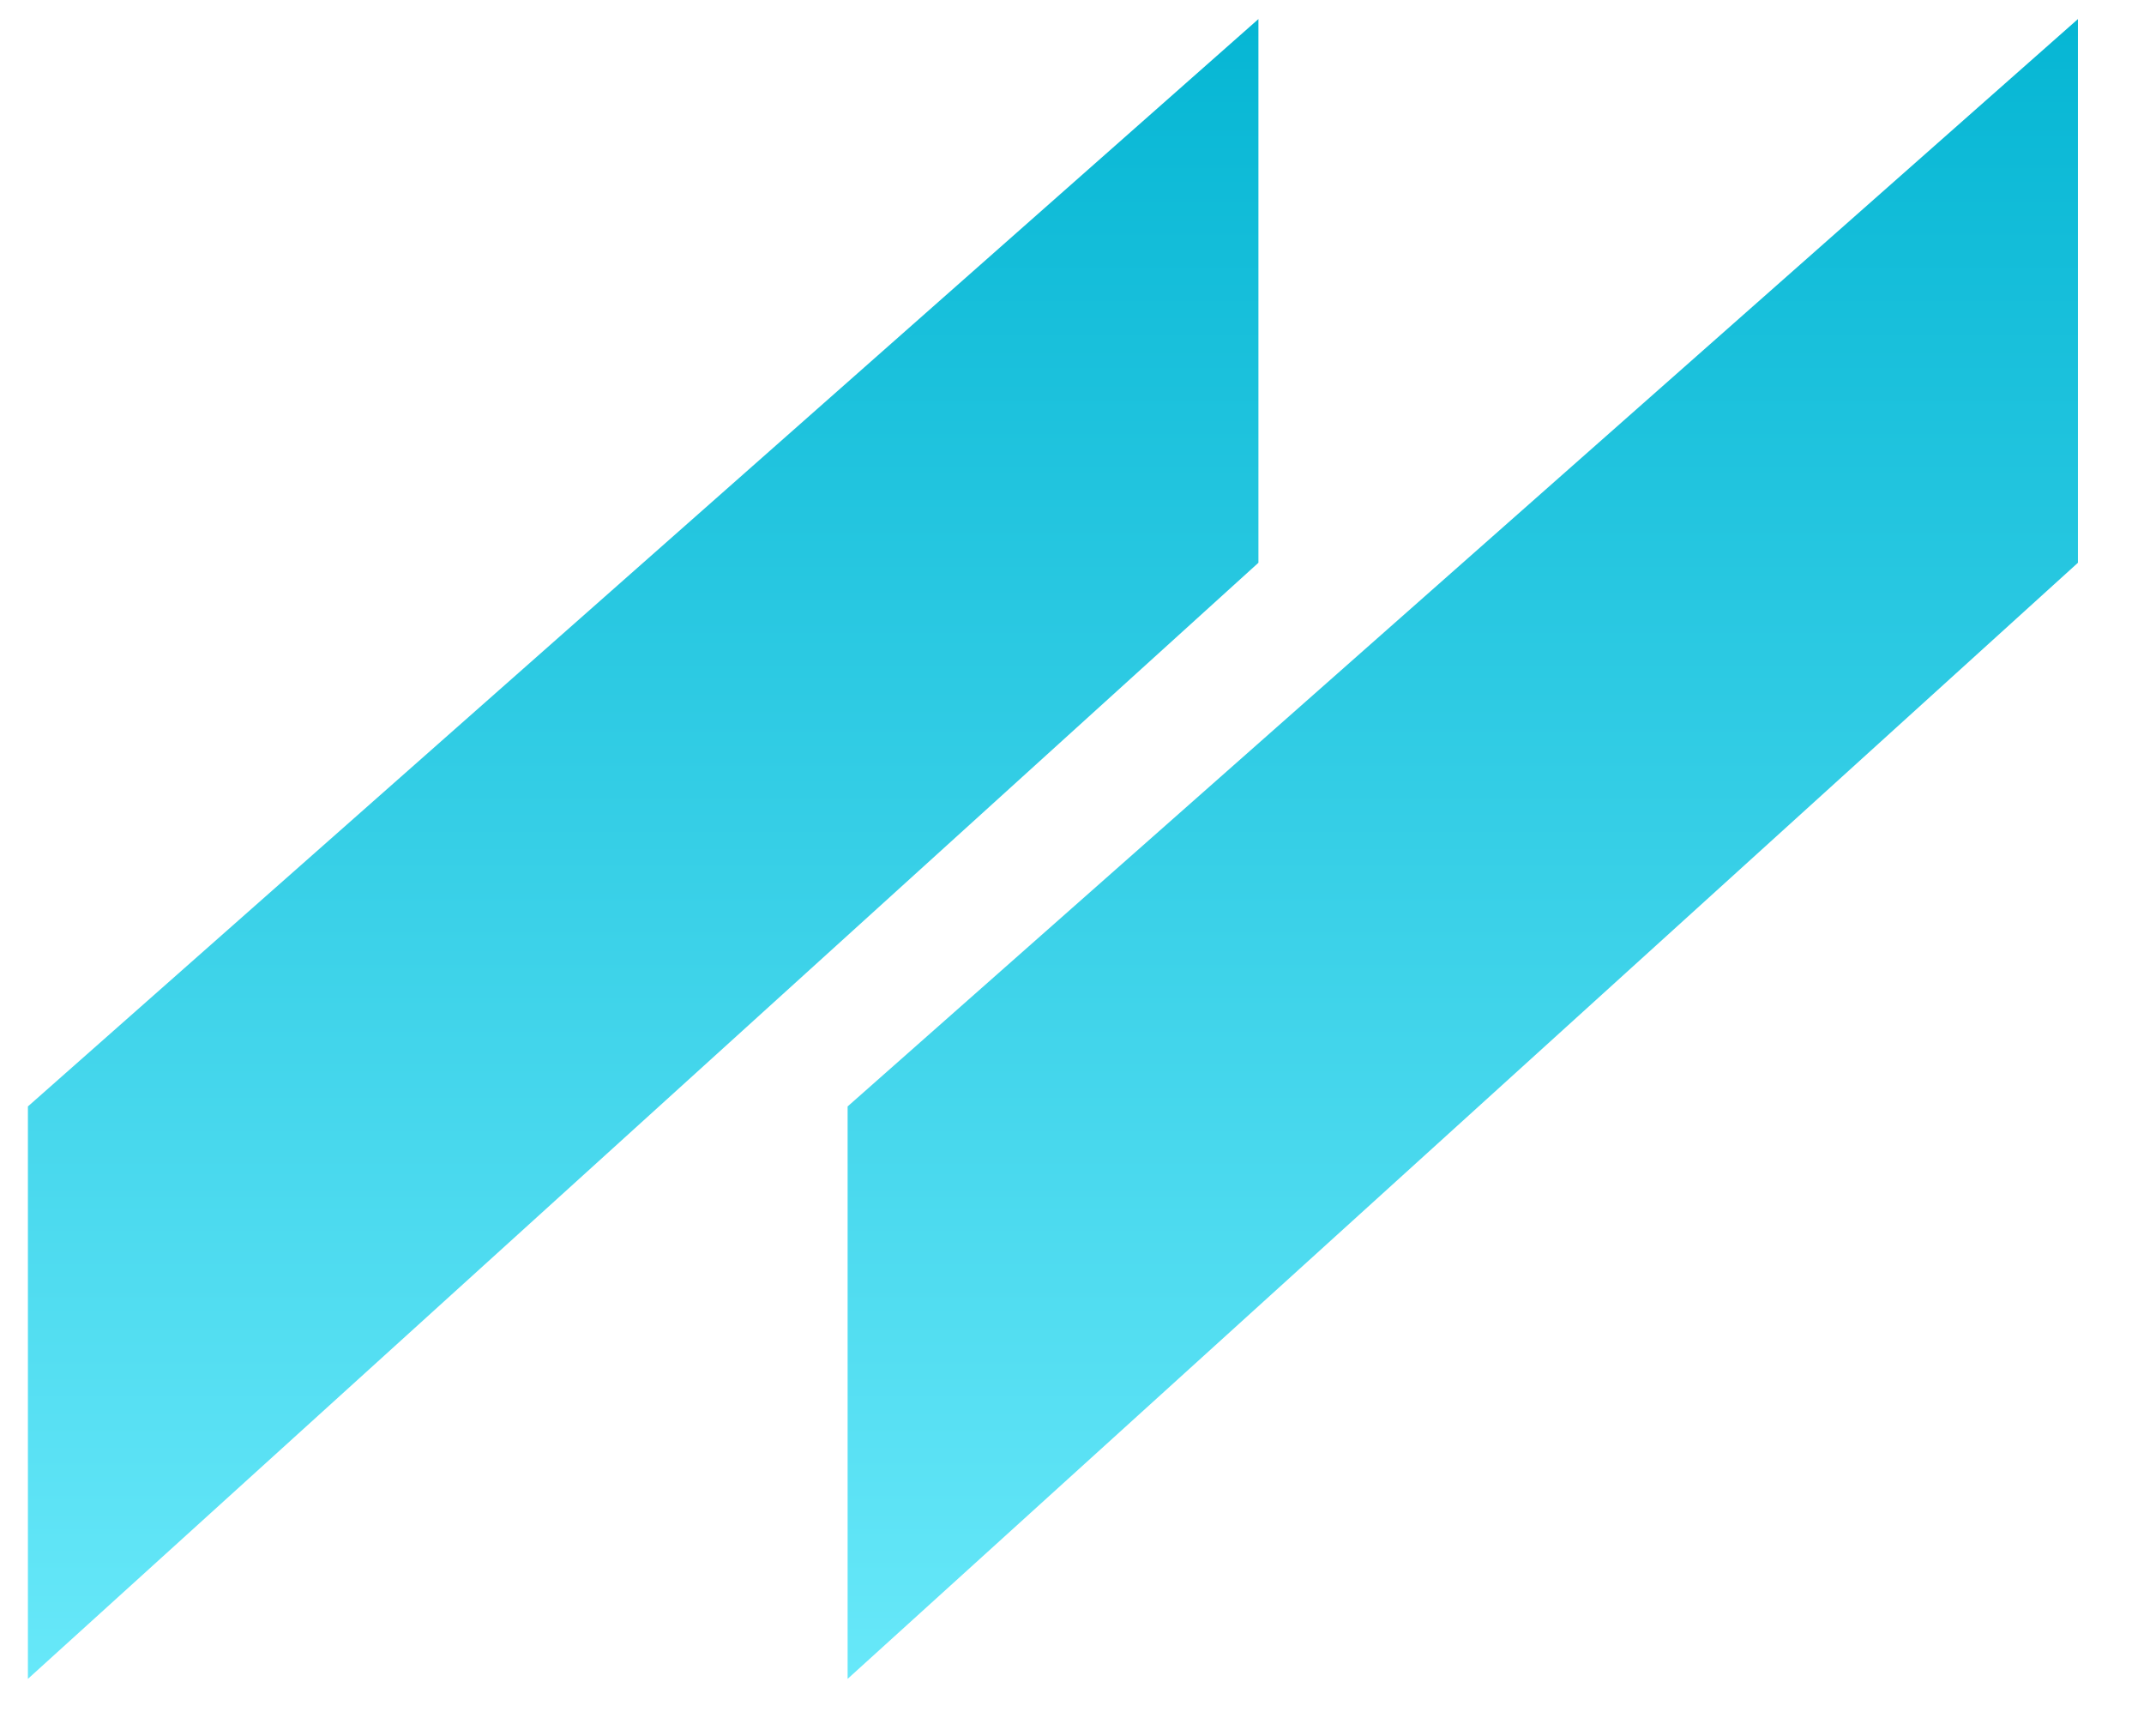
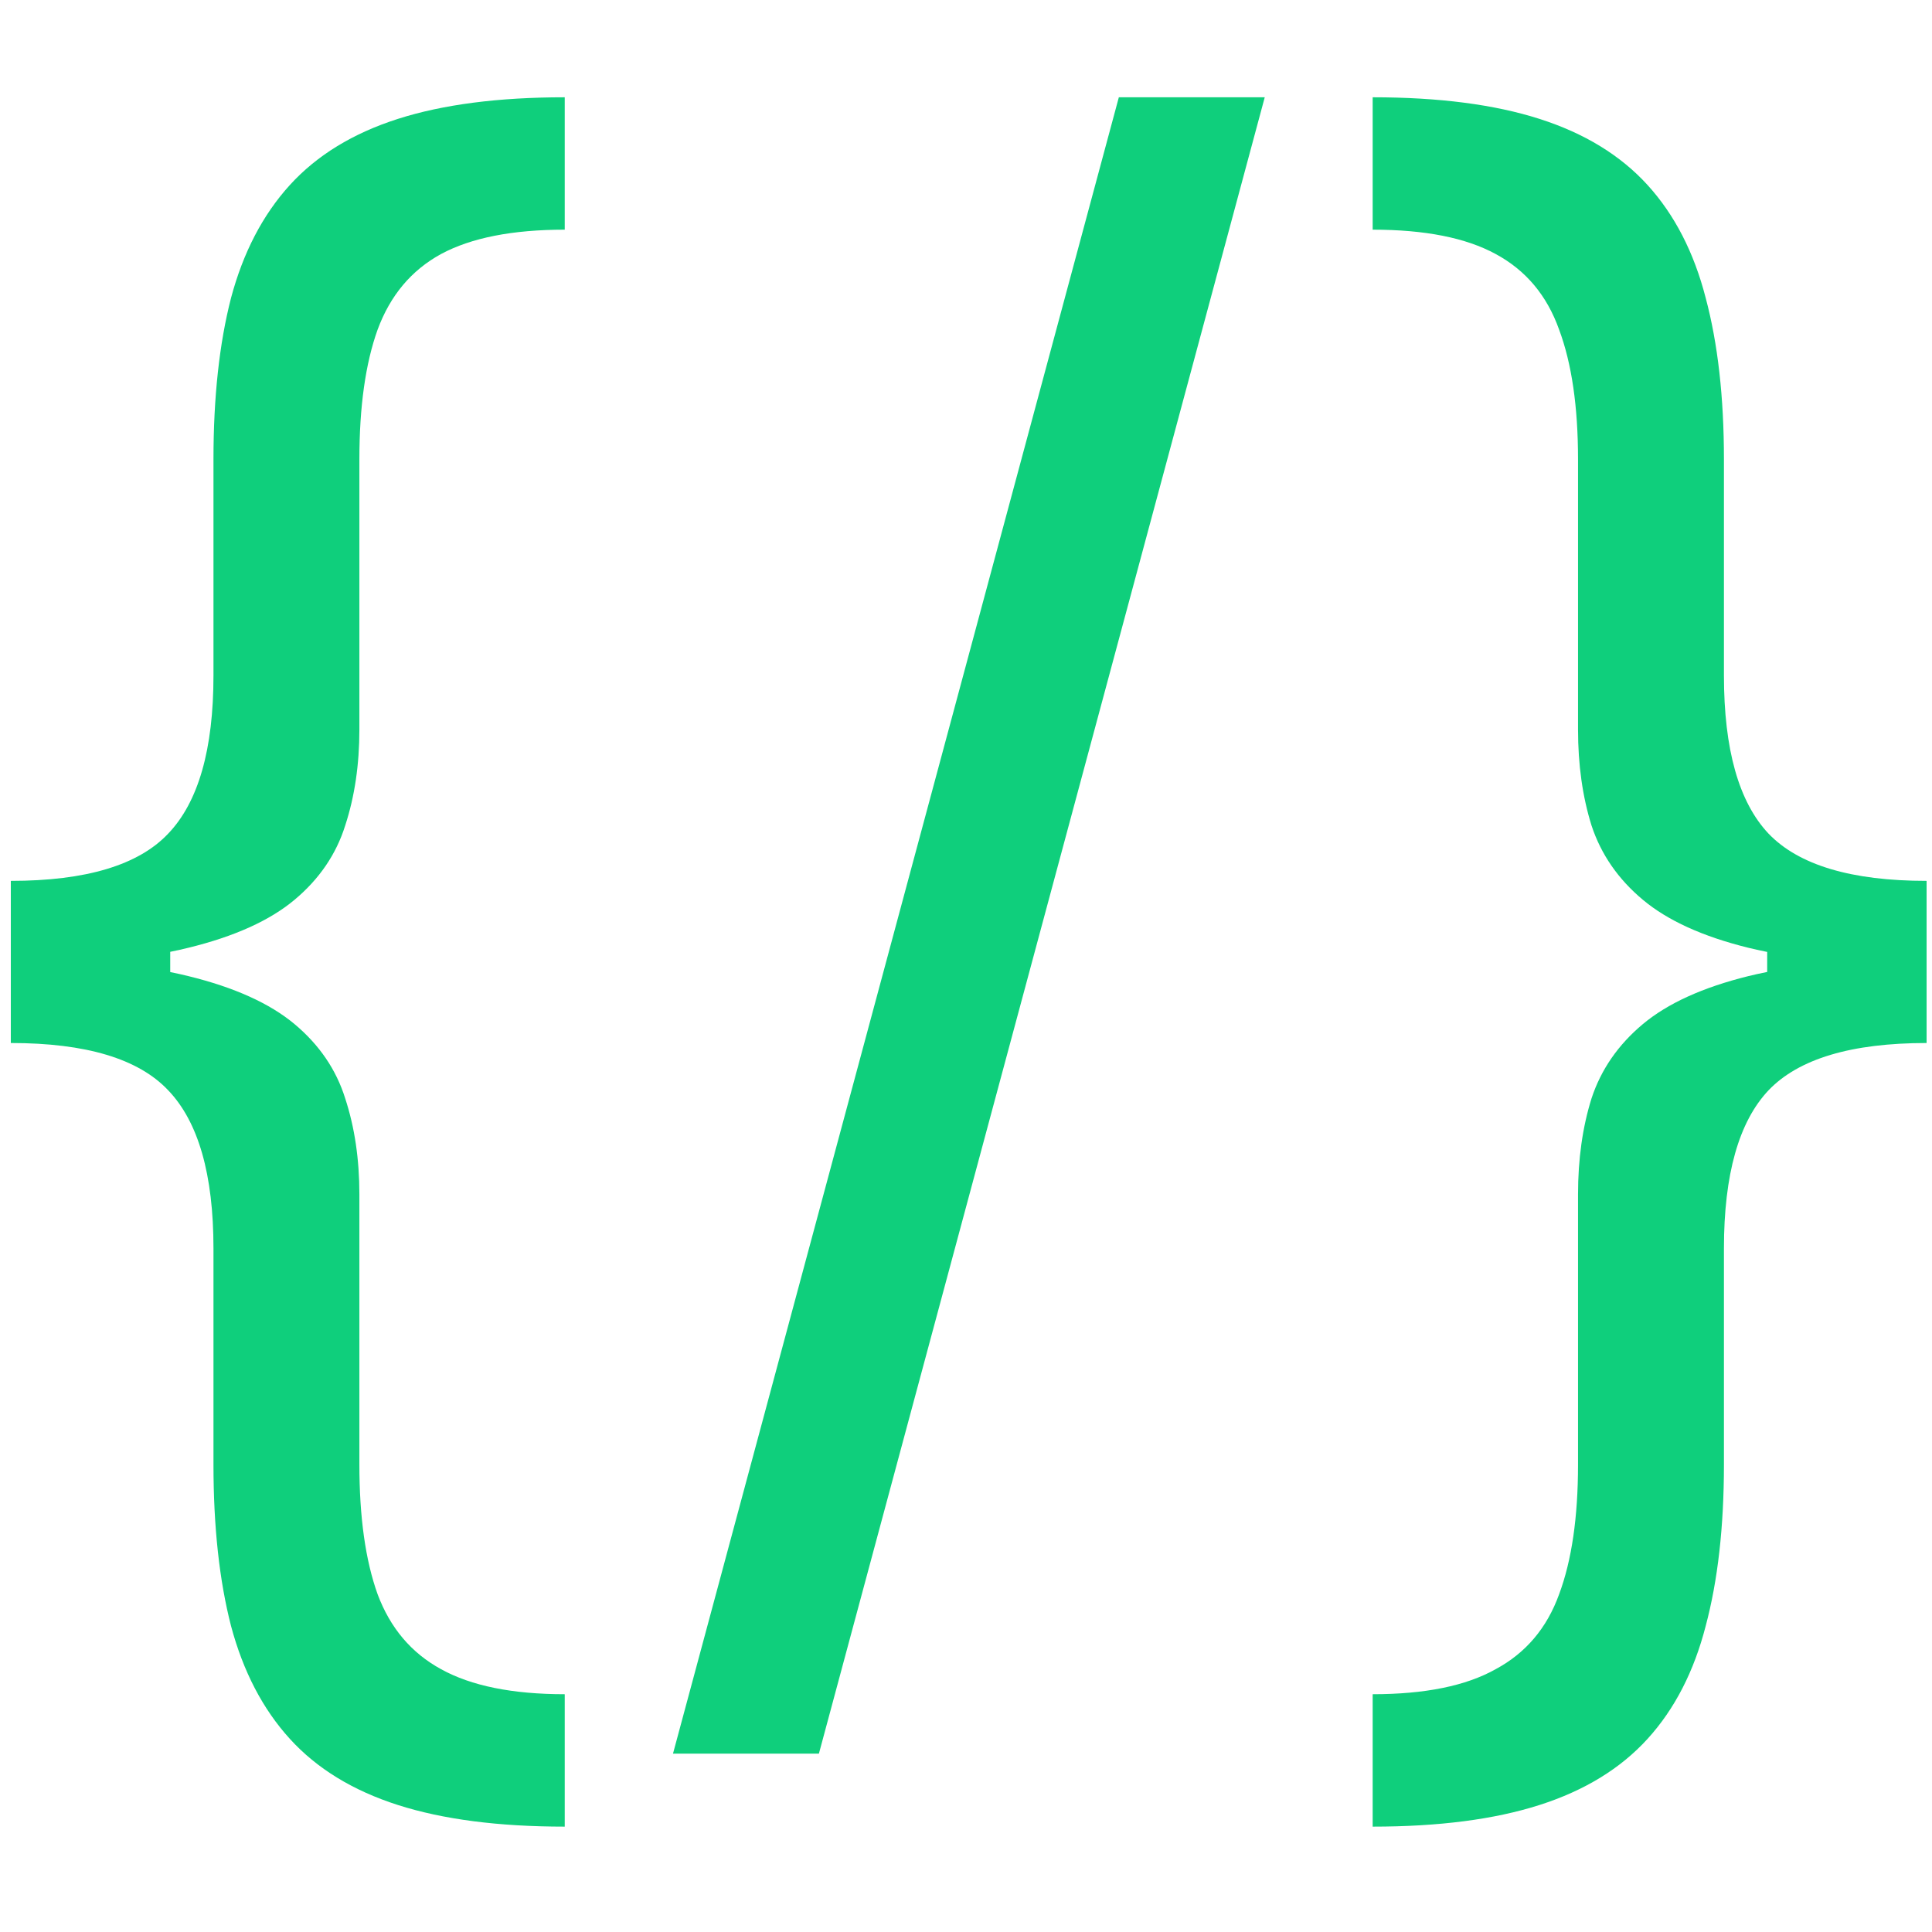
- <svg xmlns="http://www.w3.org/2000/svg" xmlns:xlink="http://www.w3.org/1999/xlink" version="1.1" preserveAspectRatio="xMidYMid meet" viewBox="344.564 330.278 111.737 91.218" width="53.87" height="43.61">
-   <defs>
-     <path d="M453.3 331.28L453.3 359.85L388.64 418.5L388.64 388.42L453.3 331.28Z" id="aFZf6T5ED" />
-     <linearGradient id="gradientb2ThqnP5Op" gradientUnits="userSpaceOnUse" x1="420.97" y1="331.28" x2="420.97" y2="418.5">
-       <stop style="stop-color: #06b6d4;stop-opacity: 1" offset="0%" />
-       <stop style="stop-color: #67e8f9;stop-opacity: 1" offset="100%" />
-     </linearGradient>
-     <path d="M410.23 331.28L410.23 359.85L345.56 418.5L345.56 388.42L410.23 331.28Z" id="a9fehgwfM" />
-     <linearGradient id="gradientk1wNV9Ostb" gradientUnits="userSpaceOnUse" x1="377.89" y1="331.28" x2="377.89" y2="418.5">
-       <stop style="stop-color: #06b6d4;stop-opacity: 1" offset="0%" />
-       <stop style="stop-color: #67e8f9;stop-opacity: 1" offset="100%" />
-     </linearGradient>
-   </defs>
-   <g>
-     <g>
-       <use xlink:href="#aFZf6T5ED" opacity="1" fill="url(#gradientb2ThqnP5Op)" />
-     </g>
-     <g>
-       <use xlink:href="#a9fehgwfM" opacity="1" fill="url(#gradientk1wNV9Ostb)" />
-     </g>
-   </g>
+ <svg xmlns="http://www.w3.org/2000/svg" width="50" height="50" viewBox="0 0 65 59" fill="none">
+   <path d="M0.364 29.454V26.636C2.894 26.636 4.659 26.106 5.659 25.046C6.674 23.985 7.182 22.212 7.182 19.727V12.454C7.182 10.364 7.379 8.553 7.773 7.023C8.182 5.492 8.841 4.227 9.75 3.227C10.659 2.227 11.871 1.485 13.386 1C14.902 0.515 16.773 0.273 19 0.273V4.727C17.242 4.727 15.856 5 14.841 5.545C13.841 6.091 13.129 6.939 12.704 8.091C12.296 9.227 12.091 10.682 12.091 12.454V21.546C12.091 22.727 11.932 23.803 11.614 24.773C11.311 25.742 10.742 26.576 9.909 27.273C9.076 27.97 7.886 28.508 6.341 28.886C4.811 29.265 2.818 29.454 0.364 29.454ZM19 58.455C16.773 58.455 14.902 58.212 13.386 57.727C11.871 57.242 10.659 56.5 9.75 55.5C8.841 54.5 8.182 53.235 7.773 51.705C7.379 50.174 7.182 48.364 7.182 46.273V39C7.182 36.515 6.674 34.742 5.659 33.682C4.659 32.621 2.894 32.091 0.364 32.091V29.273C2.818 29.273 4.811 29.462 6.341 29.841C7.886 30.22 9.076 30.758 9.909 31.454C10.742 32.151 11.311 32.985 11.614 33.955C11.932 34.924 12.091 36 12.091 37.182V46.273C12.091 48.045 12.296 49.5 12.704 50.636C13.129 51.773 13.841 52.614 14.841 53.159C15.856 53.72 17.242 54 19 54V58.455ZM0.364 32.091V26.636H5.727V32.091H0.364ZM42.551 0.273L27.551 56H22.642L37.642 0.273H42.551ZM64.818 29.273V32.091C62.288 32.091 60.515 32.621 59.5 33.682C58.5 34.742 58 36.515 58 39V46.273C58 48.364 57.795 50.174 57.386 51.705C56.992 53.235 56.341 54.5 55.432 55.5C54.523 56.5 53.311 57.242 51.795 57.727C50.28 58.212 48.409 58.455 46.182 58.455V54C47.939 54 49.318 53.72 50.318 53.159C51.333 52.614 52.045 51.773 52.455 50.636C52.879 49.5 53.091 48.045 53.091 46.273V37.182C53.091 36 53.242 34.924 53.545 33.955C53.864 32.985 54.439 32.151 55.273 31.454C56.106 30.758 57.288 30.22 58.818 29.841C60.364 29.462 62.364 29.273 64.818 29.273ZM46.182 0.273C48.409 0.273 50.28 0.515 51.795 1C53.311 1.485 54.523 2.227 55.432 3.227C56.341 4.227 56.992 5.492 57.386 7.023C57.795 8.553 58 10.364 58 12.454V19.727C58 22.212 58.5 23.985 59.5 25.046C60.515 26.106 62.288 26.636 64.818 26.636V29.454C62.364 29.454 60.364 29.265 58.818 28.886C57.288 28.508 56.106 27.97 55.273 27.273C54.439 26.576 53.864 25.742 53.545 24.773C53.242 23.803 53.091 22.727 53.091 21.546V12.454C53.091 10.682 52.879 9.227 52.455 8.091C52.045 6.939 51.333 6.091 50.318 5.545C49.318 5 47.939 4.727 46.182 4.727V0.273ZM64.818 26.636V32.091H59.455V26.636H64.818Z" fill="#0FCF7C" />
</svg>
